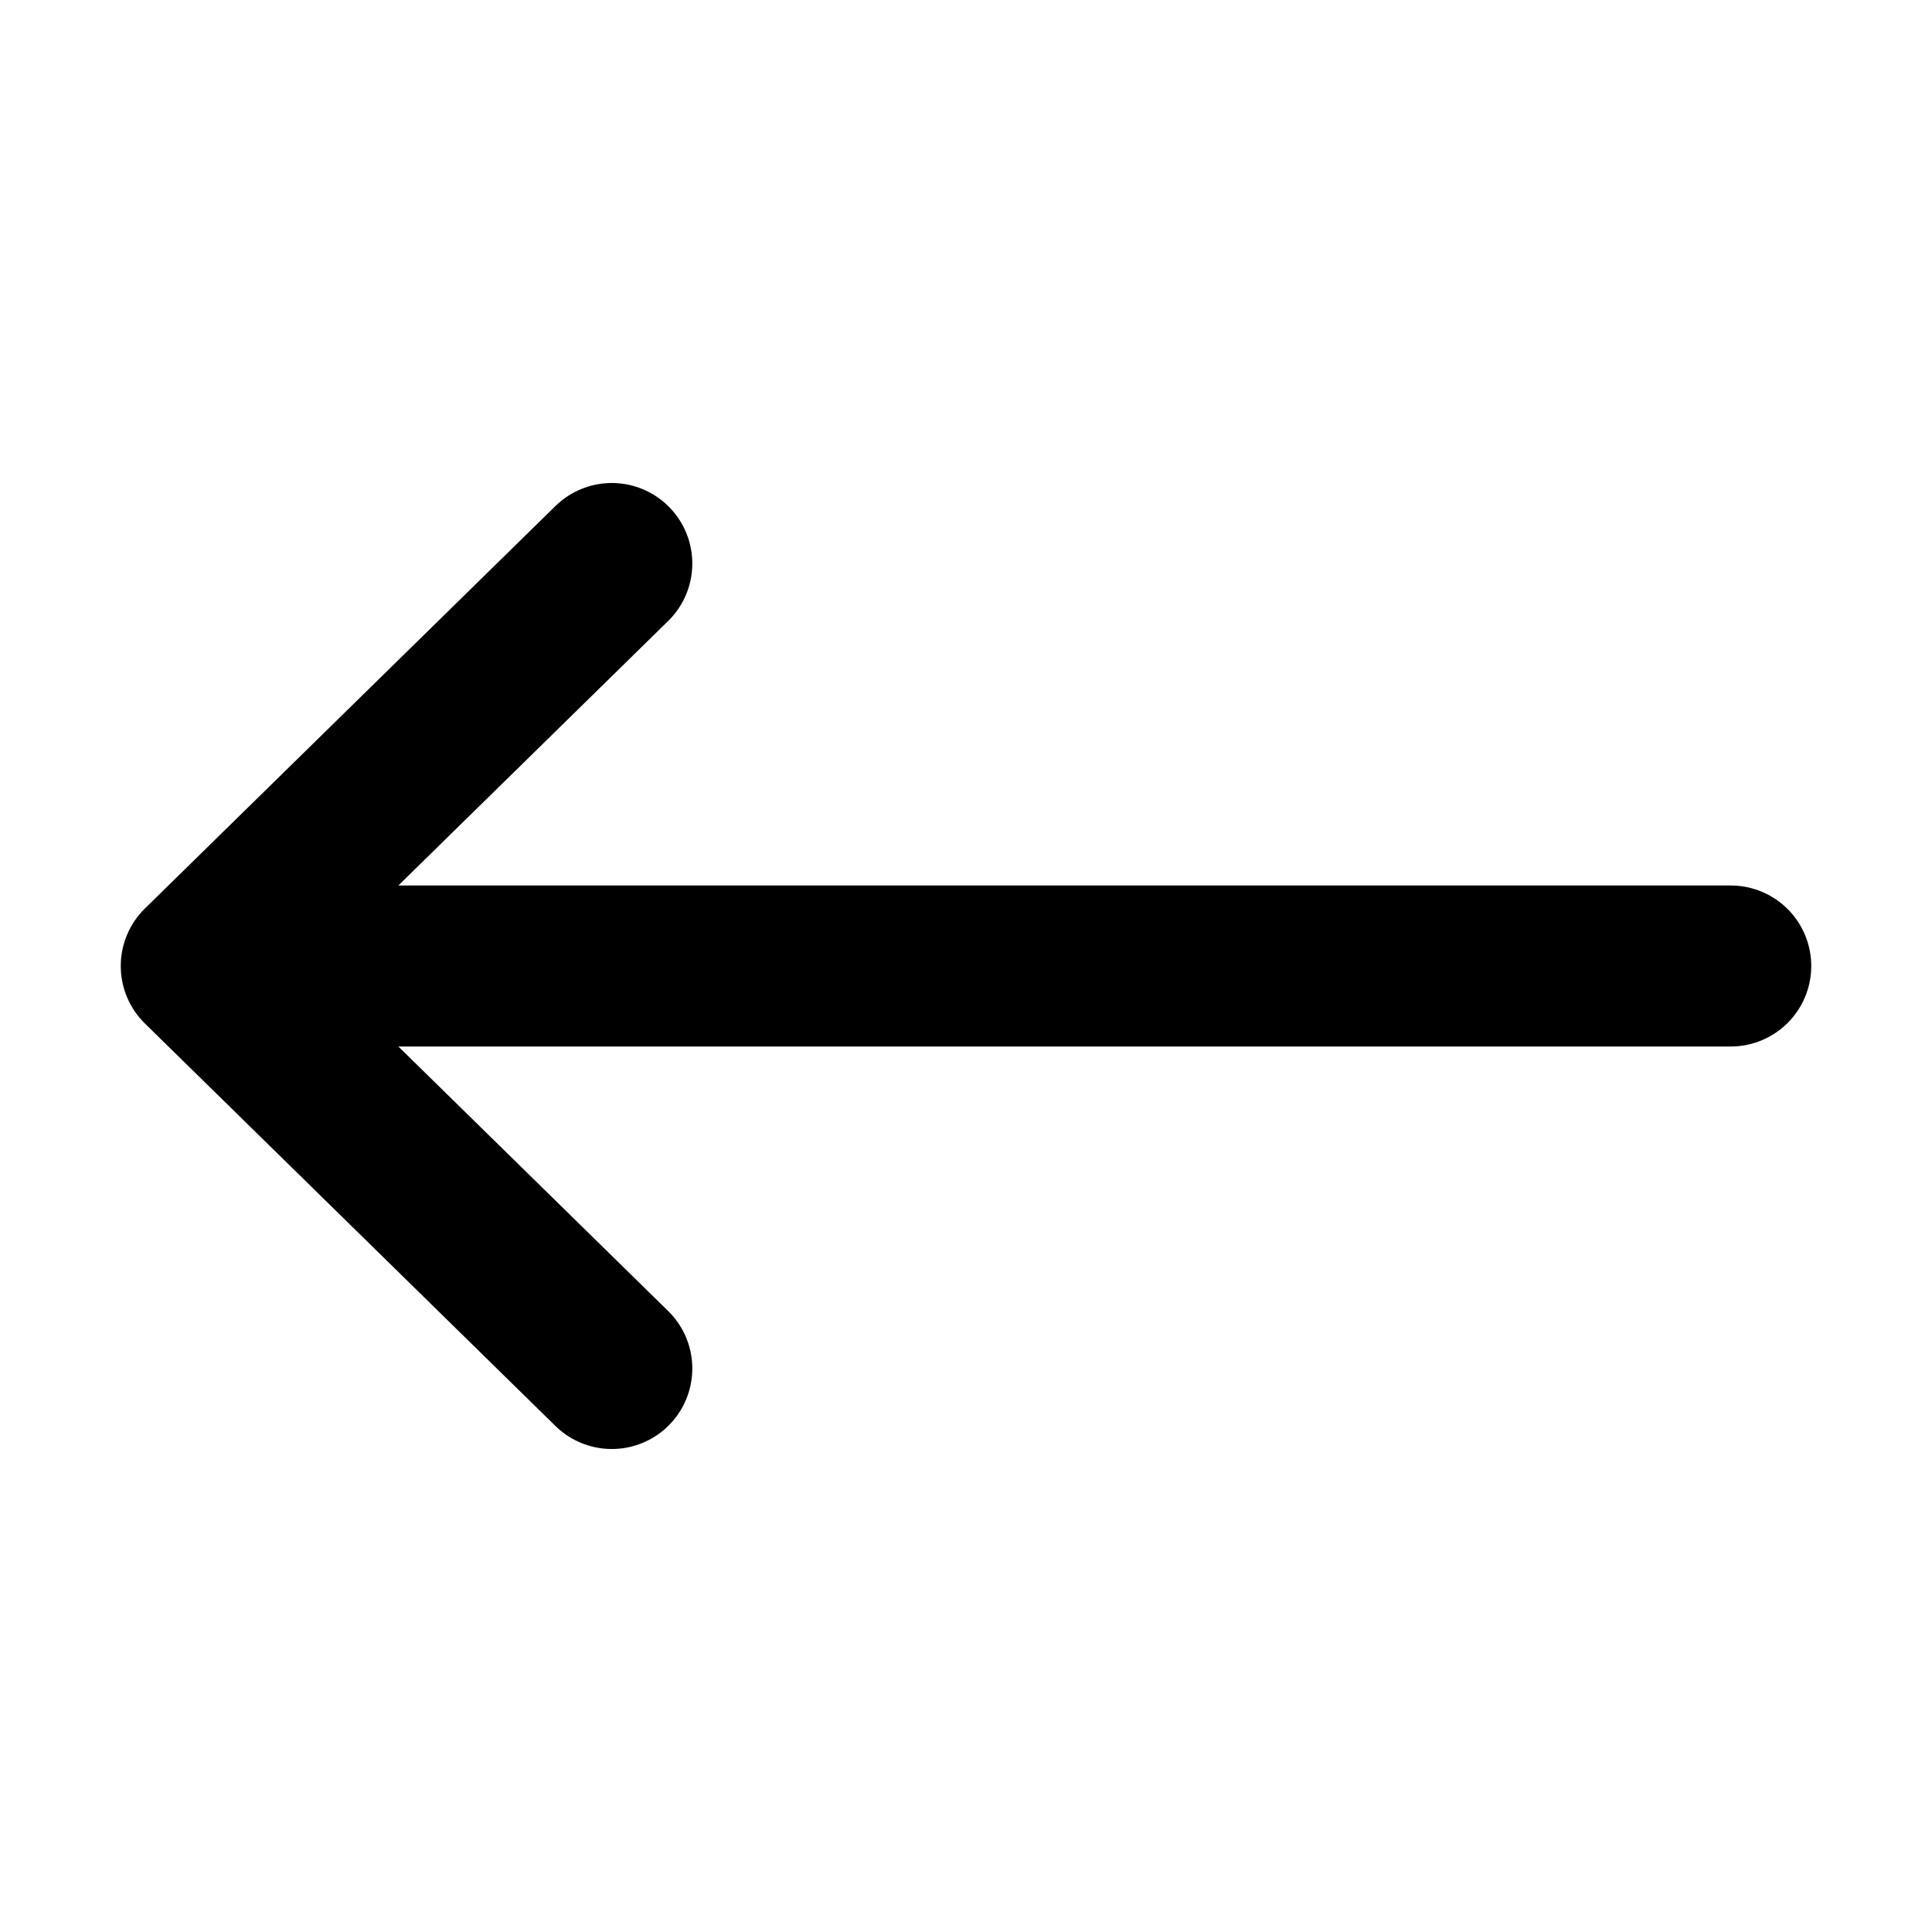
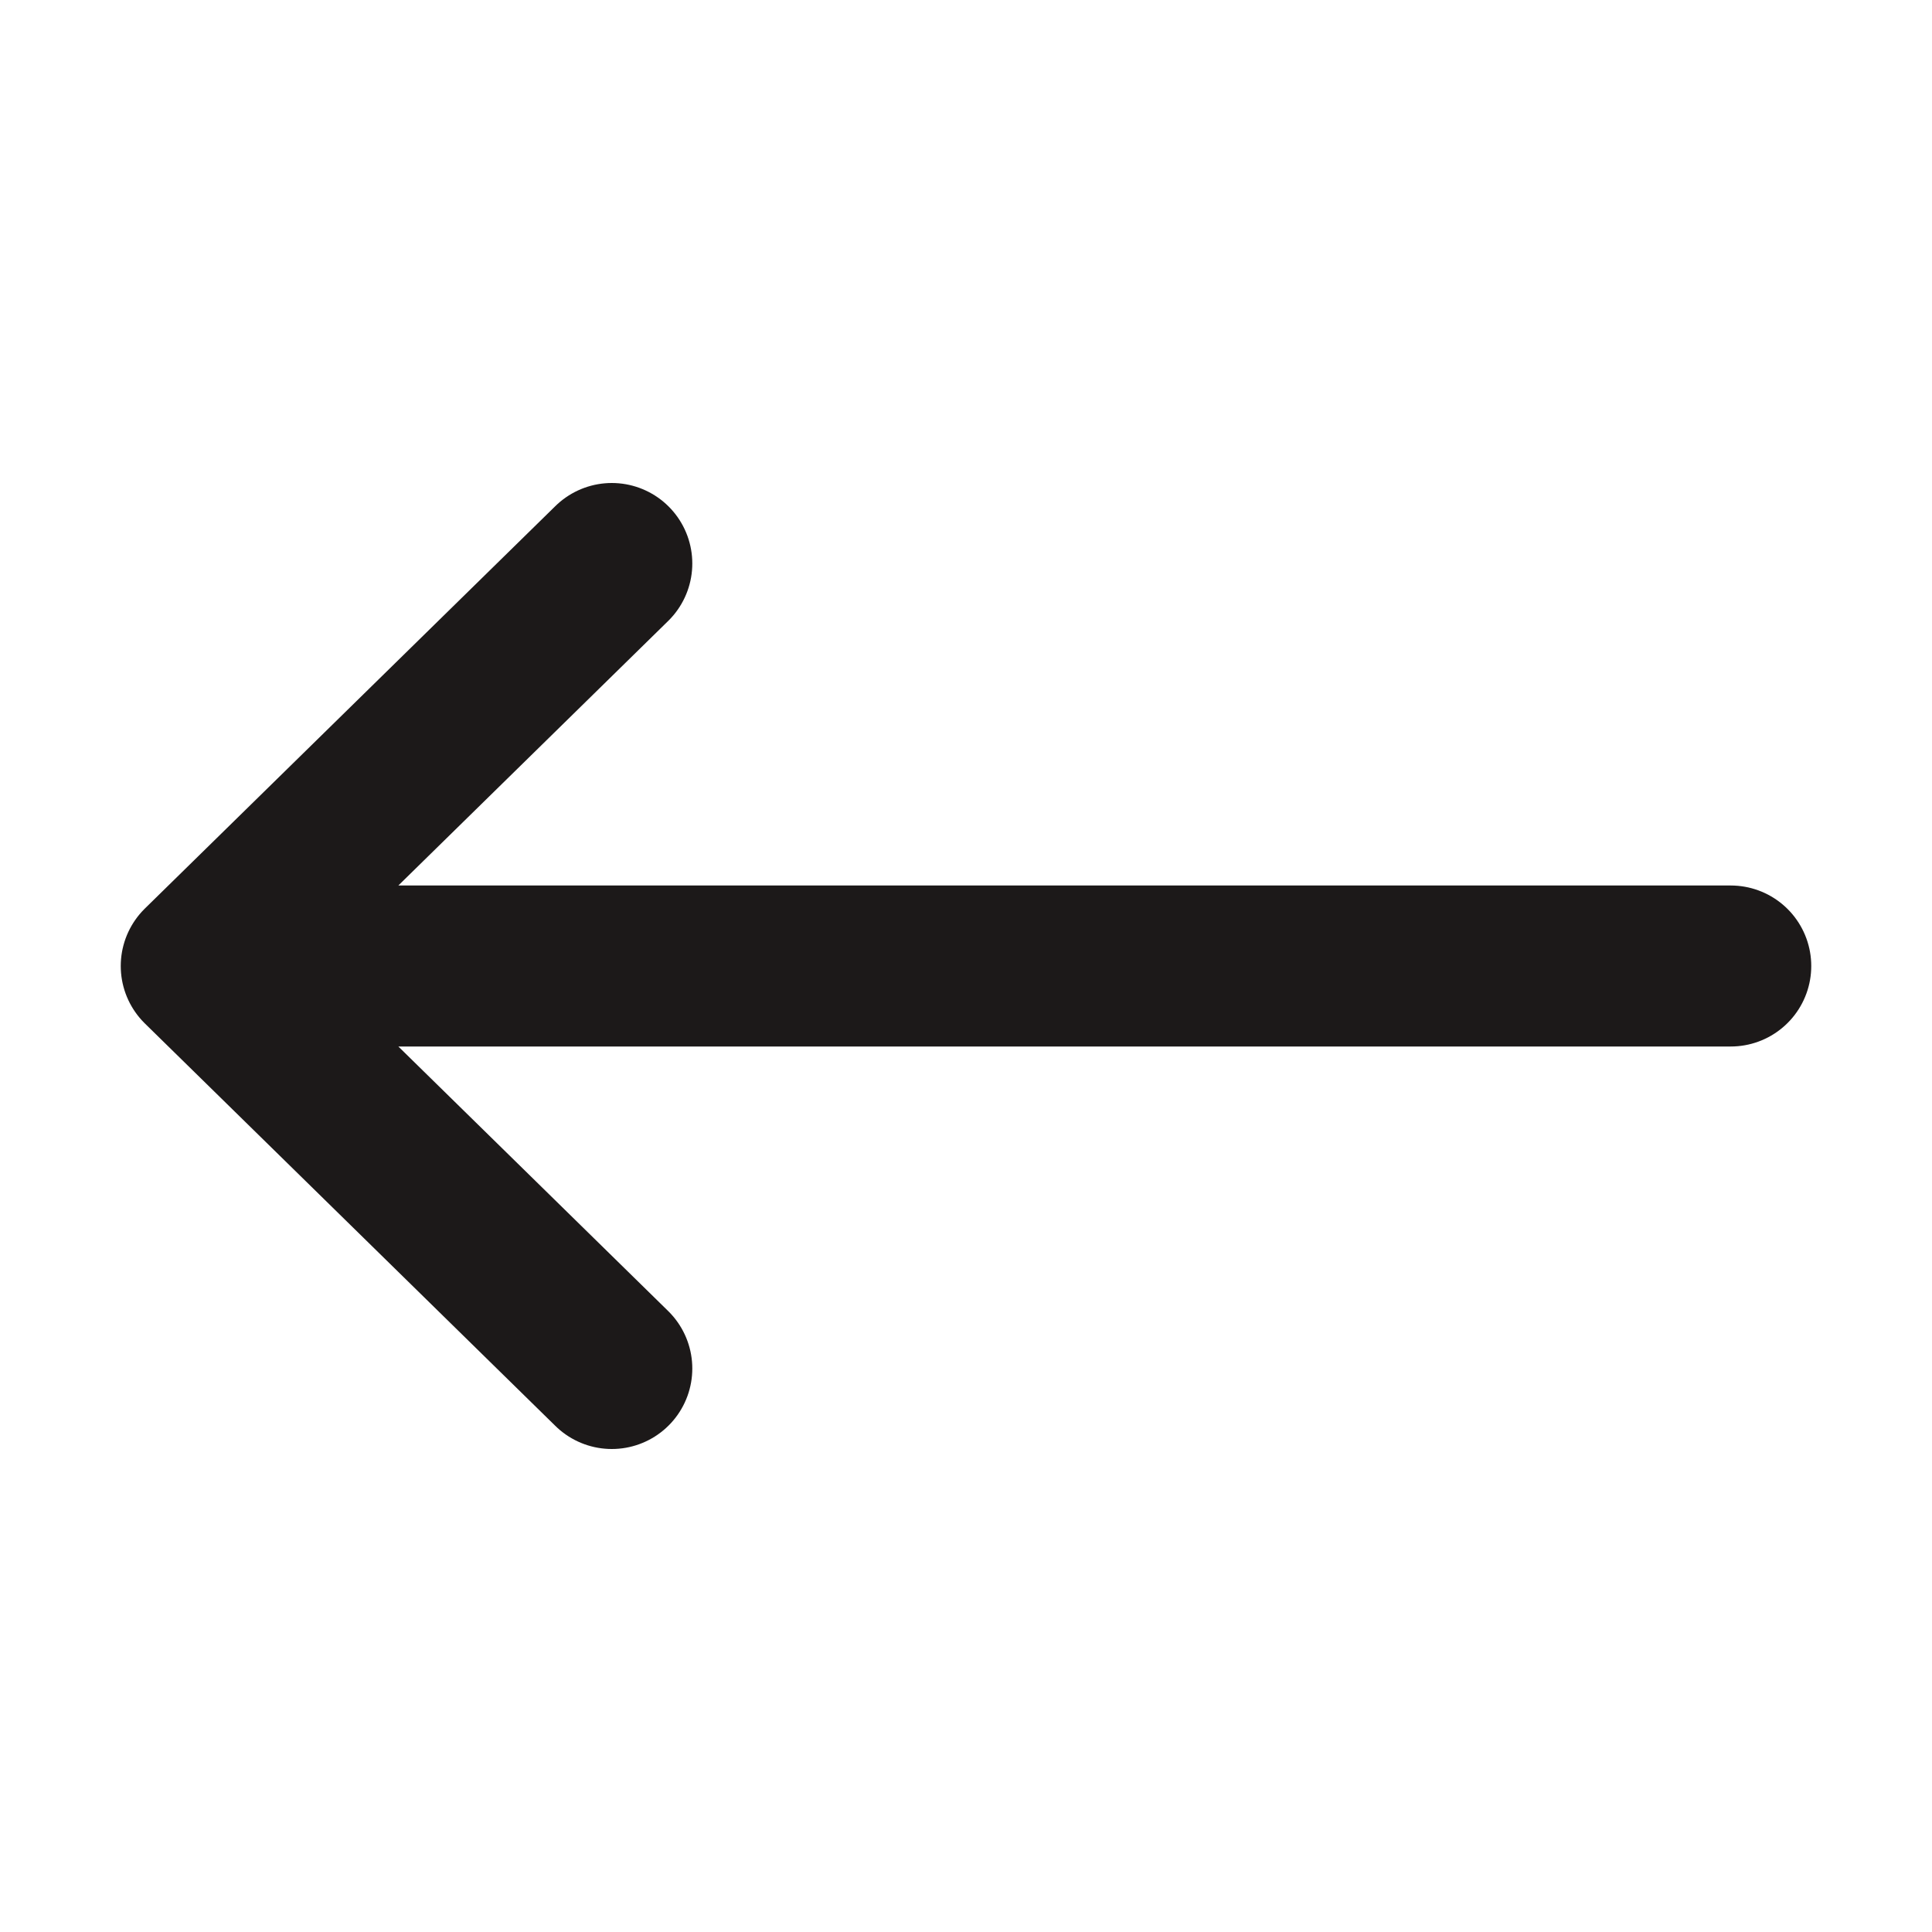
- <svg xmlns="http://www.w3.org/2000/svg" width="800px" height="800px" viewBox="0 0 24 24">
-   <g id="Complete">
-     <g id="arrow-left">
-       <g>
-         <polyline data-name="Right" fill="none" id="Right-2" points="7.6 7 2.5 12 7.6 17" stroke="#000000" stroke-linecap="round" stroke-linejoin="round" stroke-width="2" />
-         <line fill="none" stroke="#000000" stroke-linecap="round" stroke-linejoin="round" stroke-width="2" x1="21.5" x2="4.8" y1="12" y2="12" />
-       </g>
-     </g>
-   </g>
+ <svg xmlns="http://www.w3.org/2000/svg" width="800" height="800" fill="none">
+   <path stroke="#1C1919" stroke-linecap="round" stroke-linejoin="round" stroke-width="66.667" d="M253.333 233.333 83.333 400l170 166.667M716.667 400H160" />
</svg>
